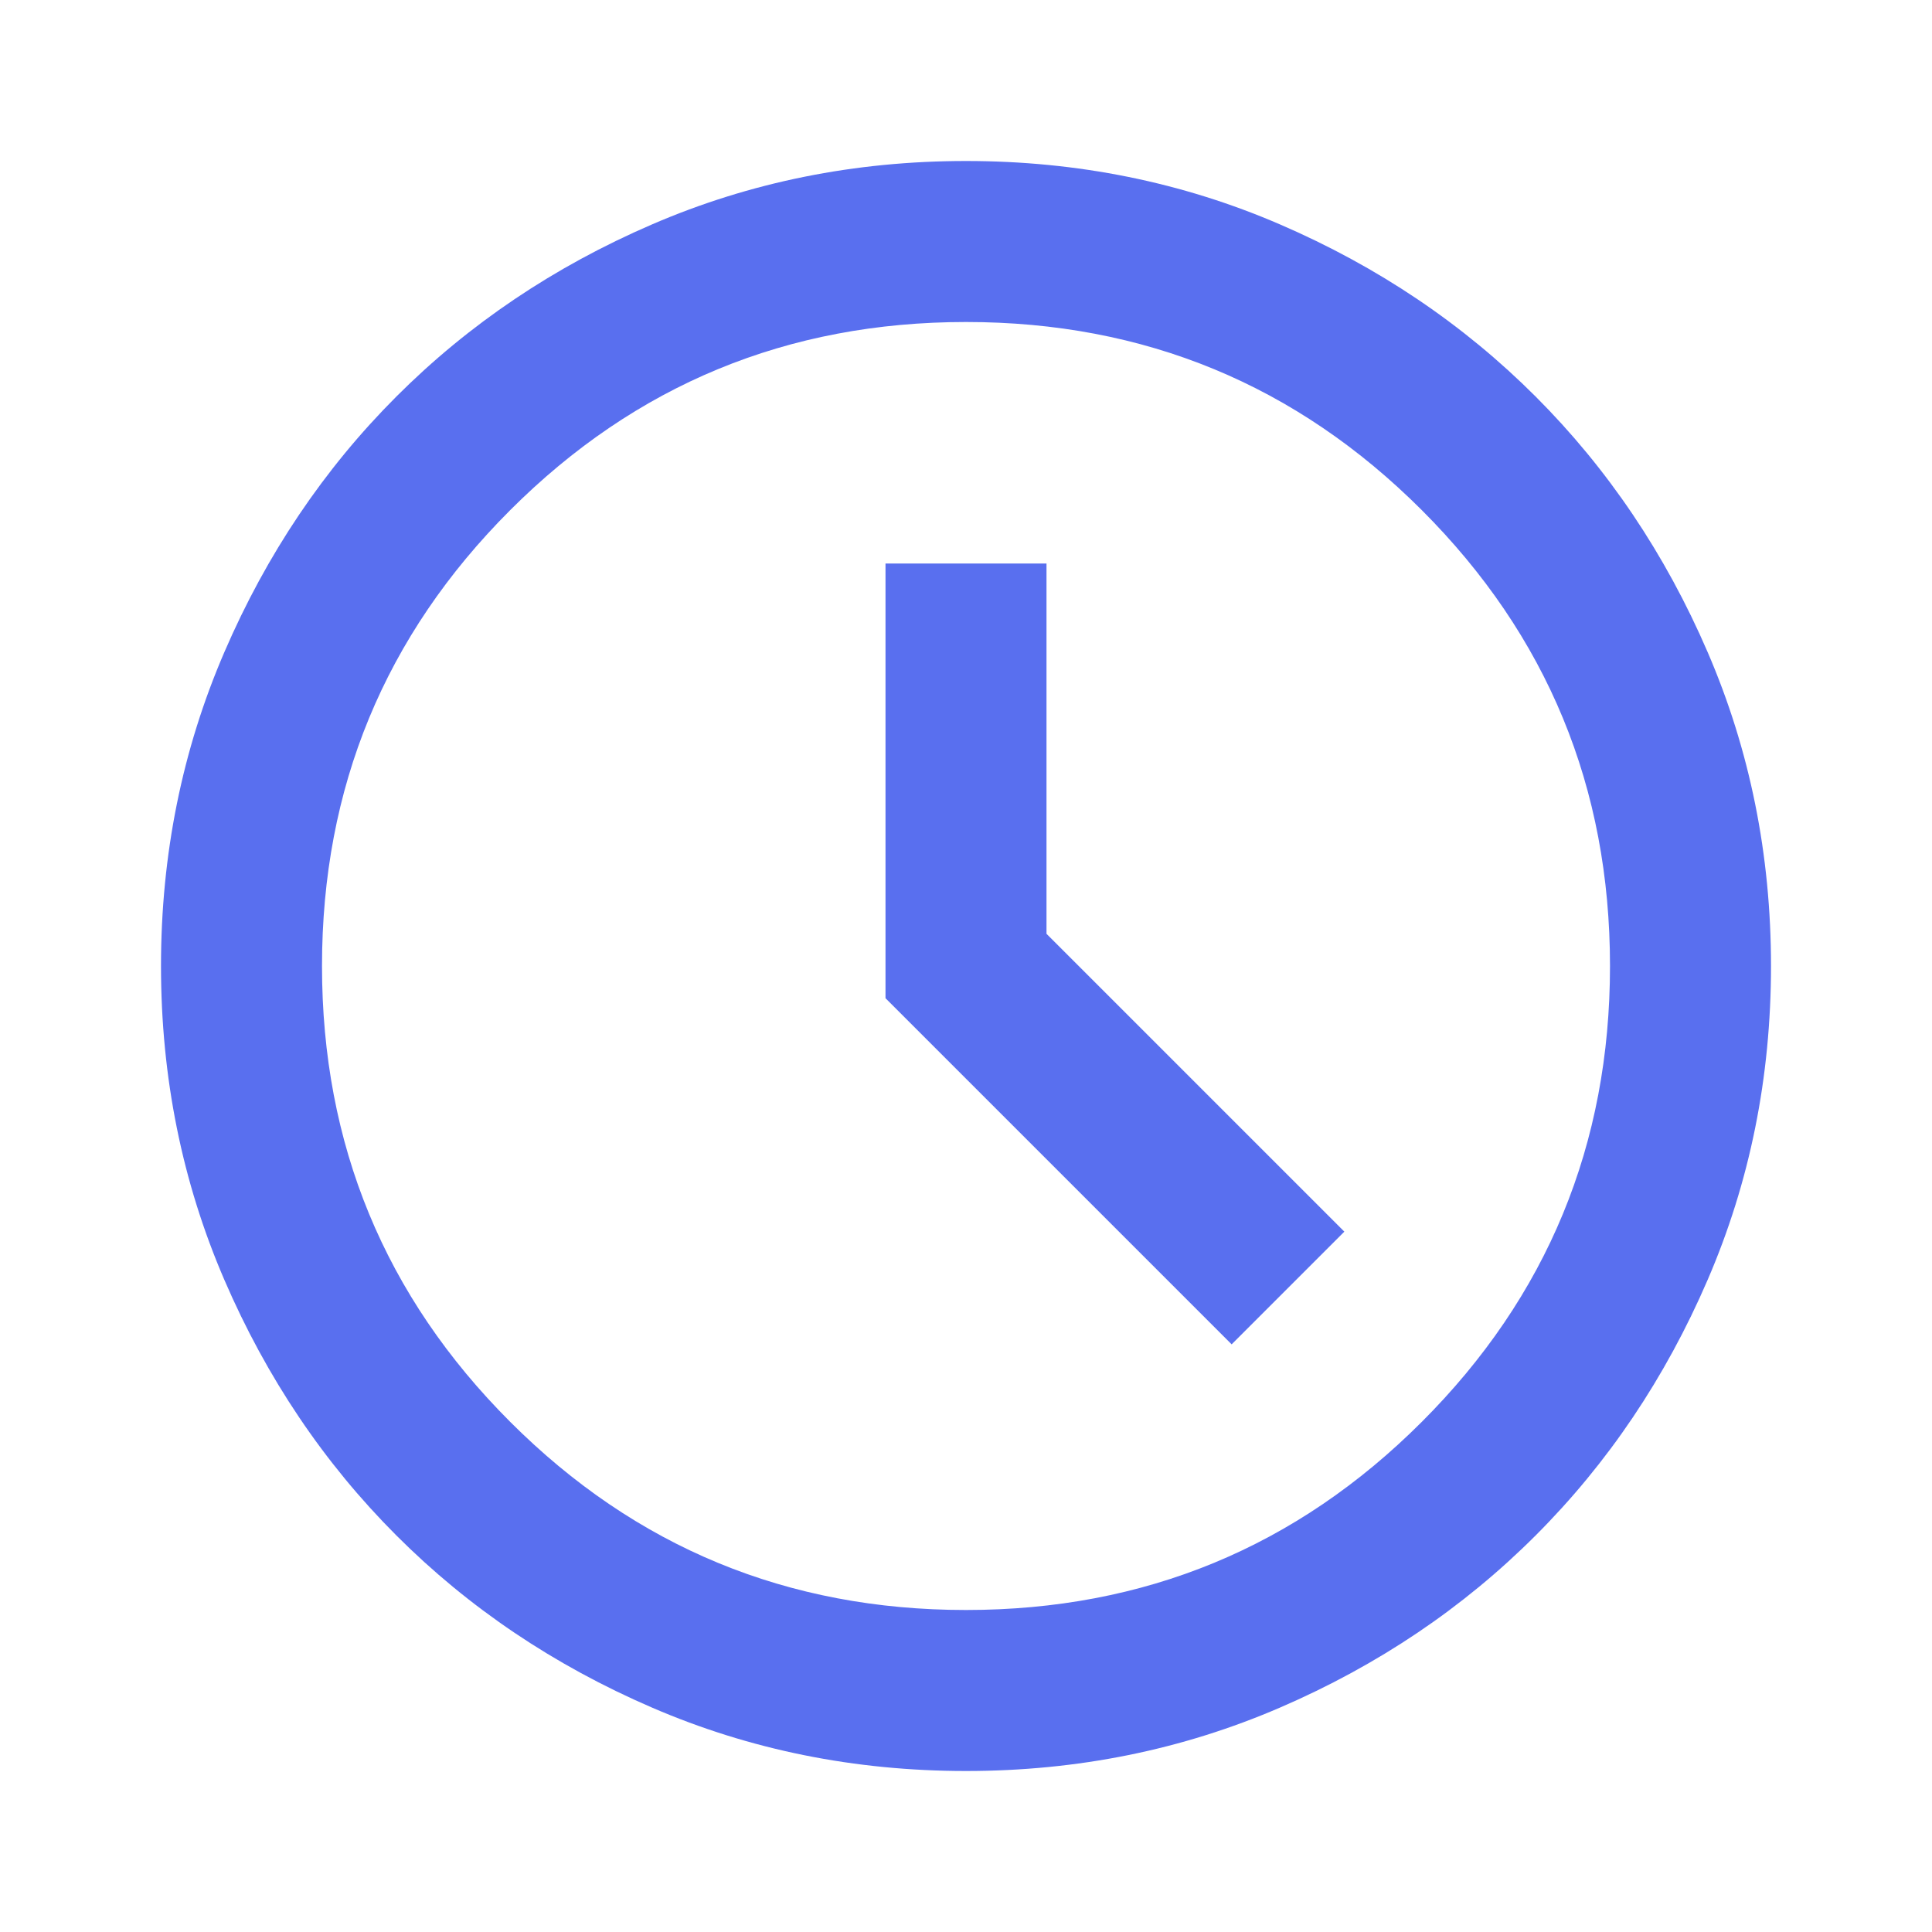
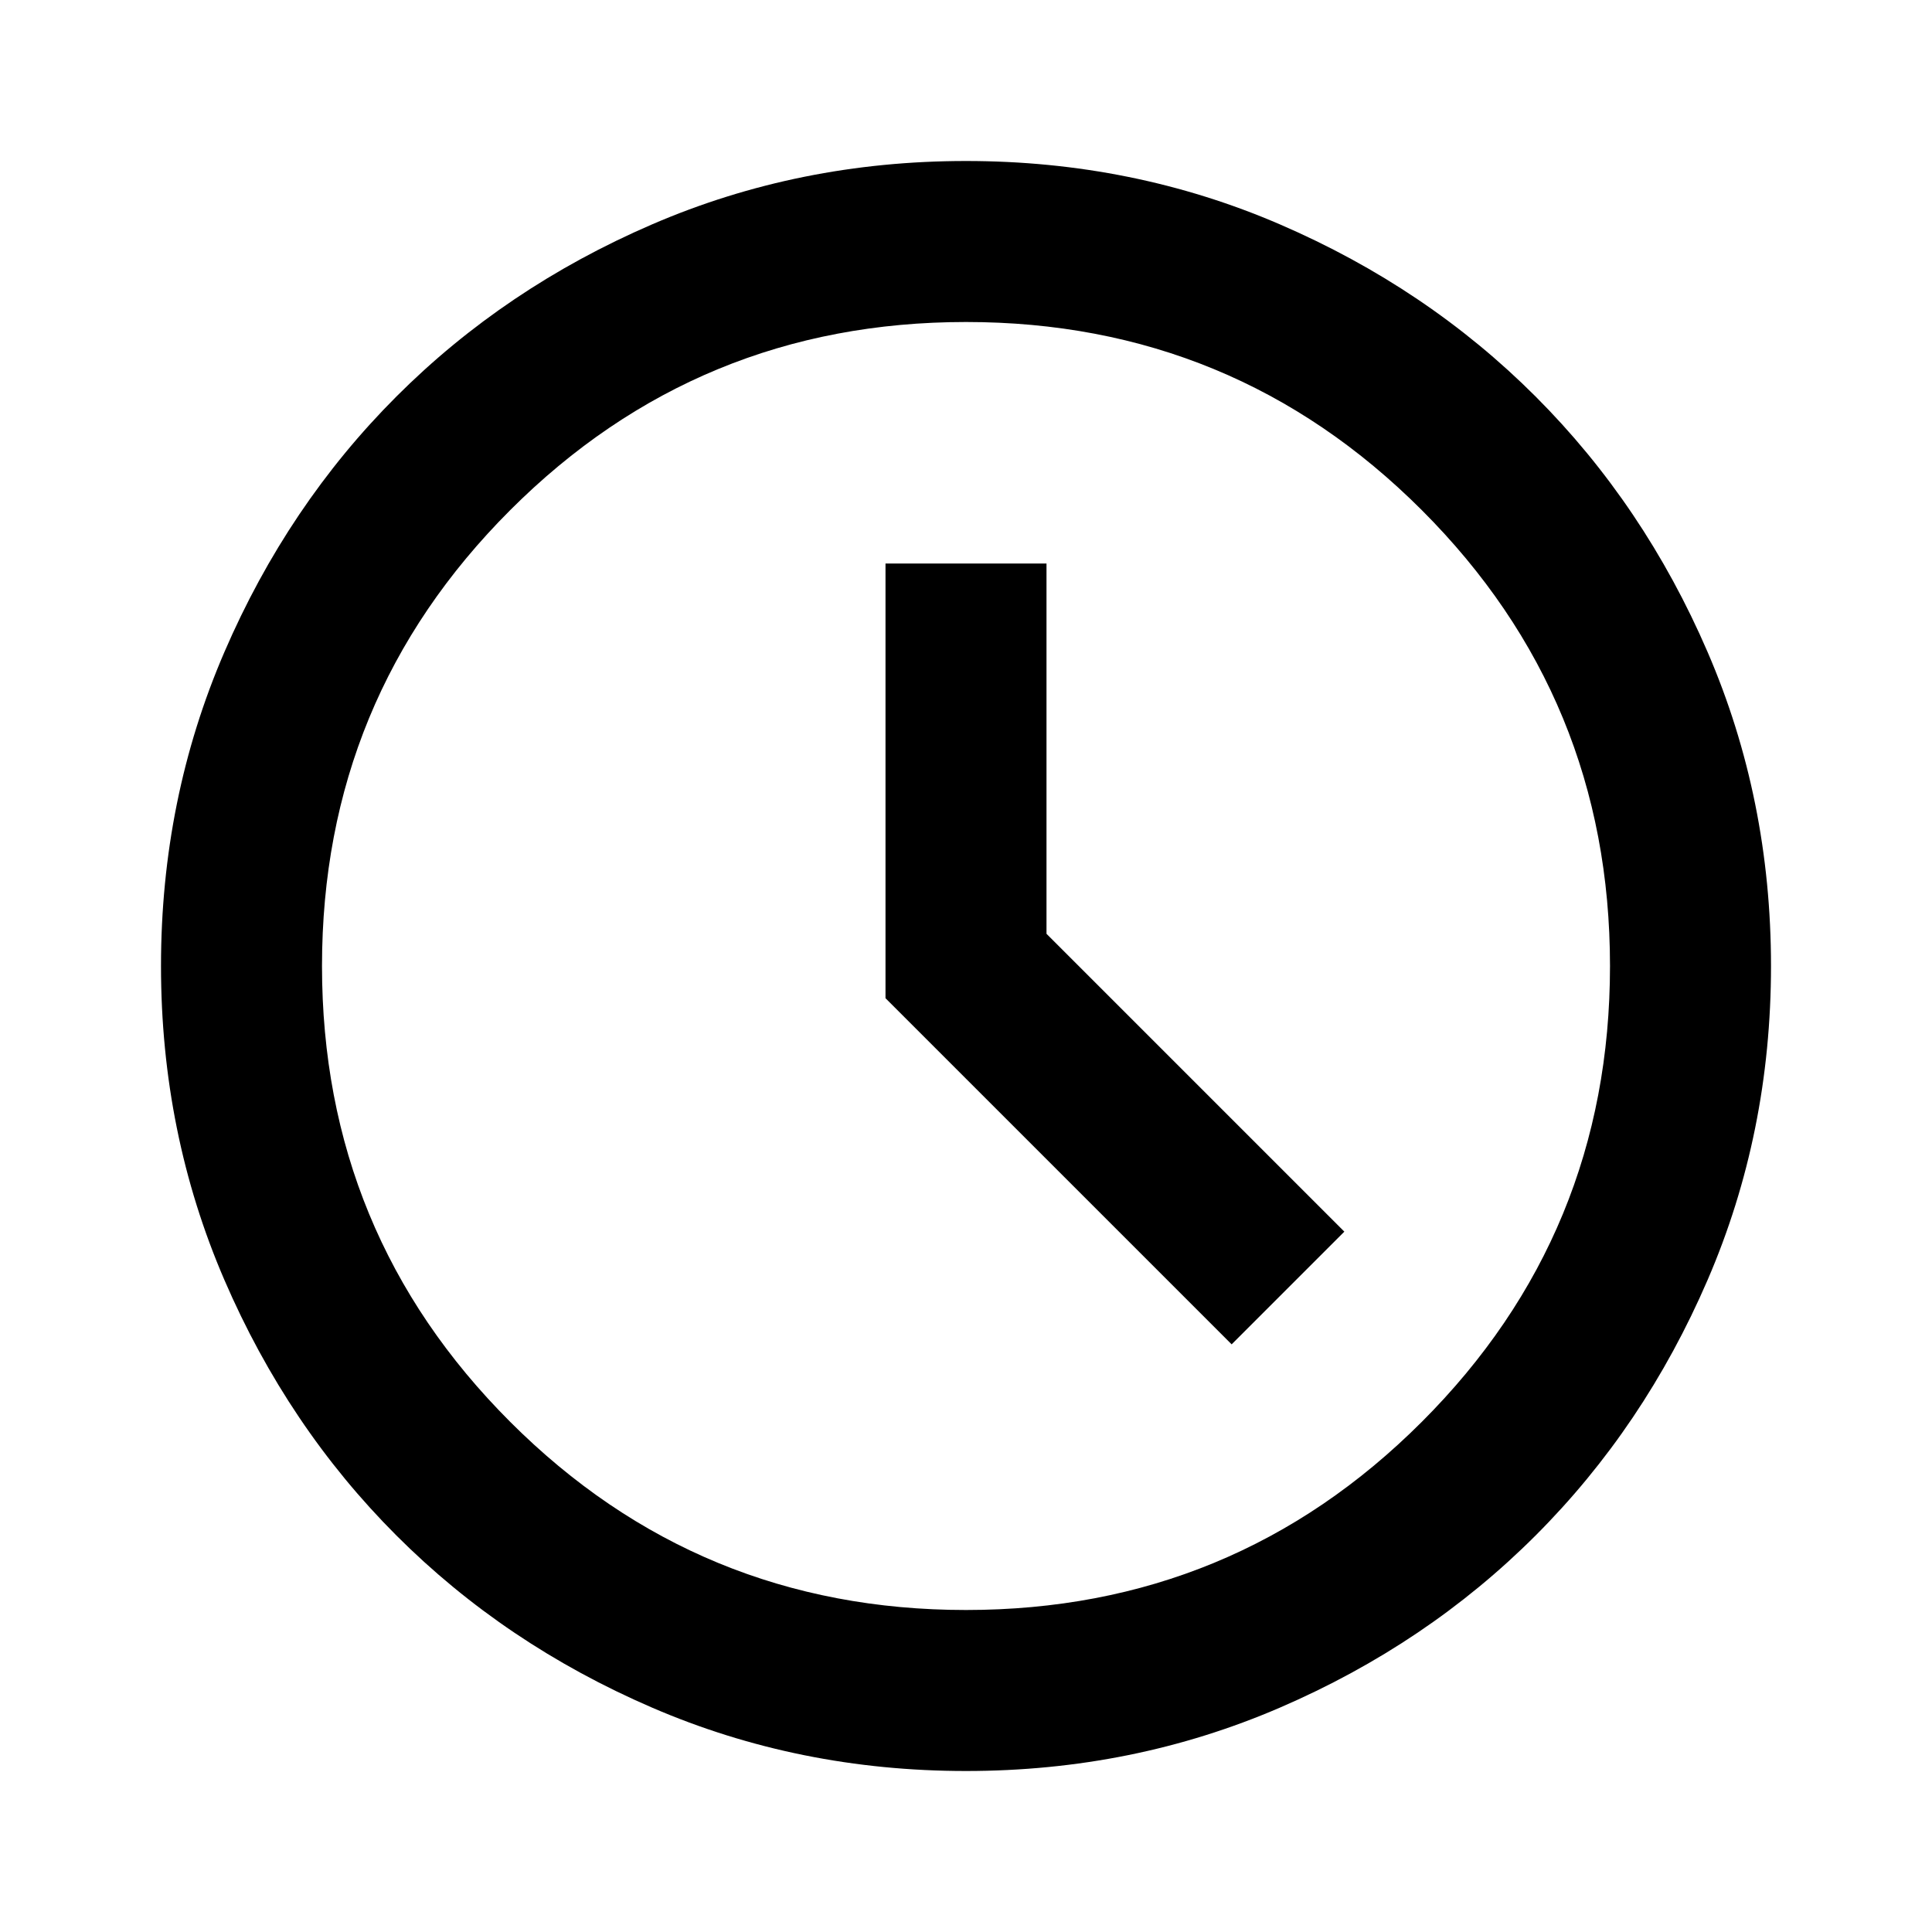
- <svg xmlns="http://www.w3.org/2000/svg" height="24px" viewBox="0 -960 960 960" width="24px" fill="#596fef">
+ <svg xmlns="http://www.w3.org/2000/svg" viewBox="0 -960 960 960" fill="currentColor">
  <path d="m612-292 56-56-148-148v-184h-80v216l172 172ZM480-80q-83 0-156-31.5T197-197q-54-54-85.5-127T80-480q0-83 31.5-156T197-763q54-54 127-85.5T480-880q83 0 156 31.5T763-763q54 54 85.5 127T880-480q0 83-31.5 156T763-197q-54 54-127 85.5T480-80Zm0-400Zm0 320q133 0 226.5-93.5T800-480q0-133-93.5-226.5T480-800q-133 0-226.5 93.5T160-480q0 133 93.5 226.5T480-160Z" />
</svg>
